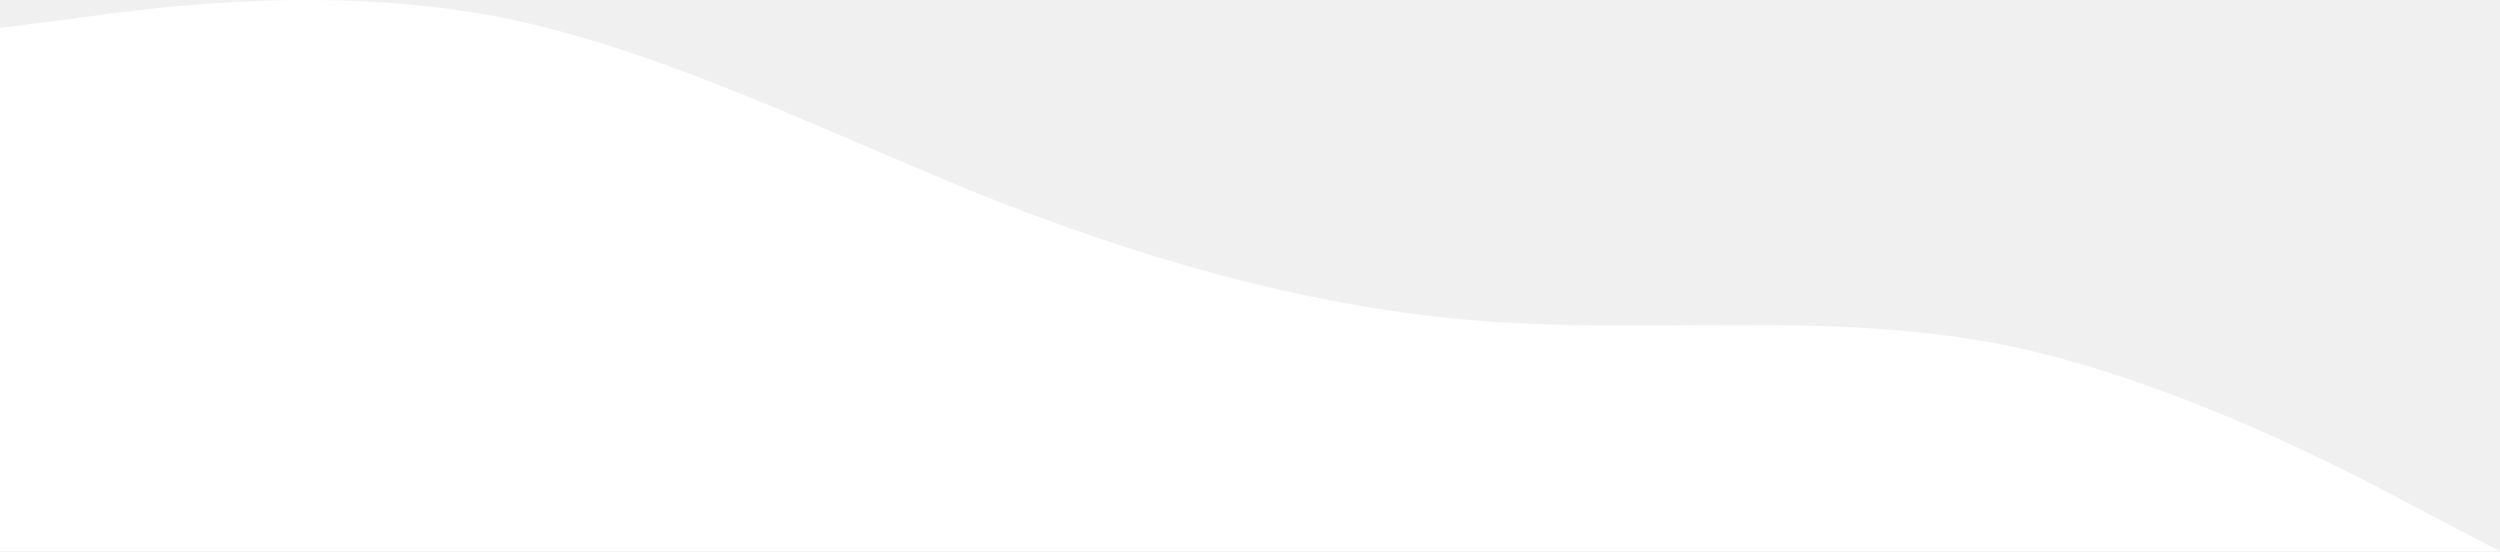
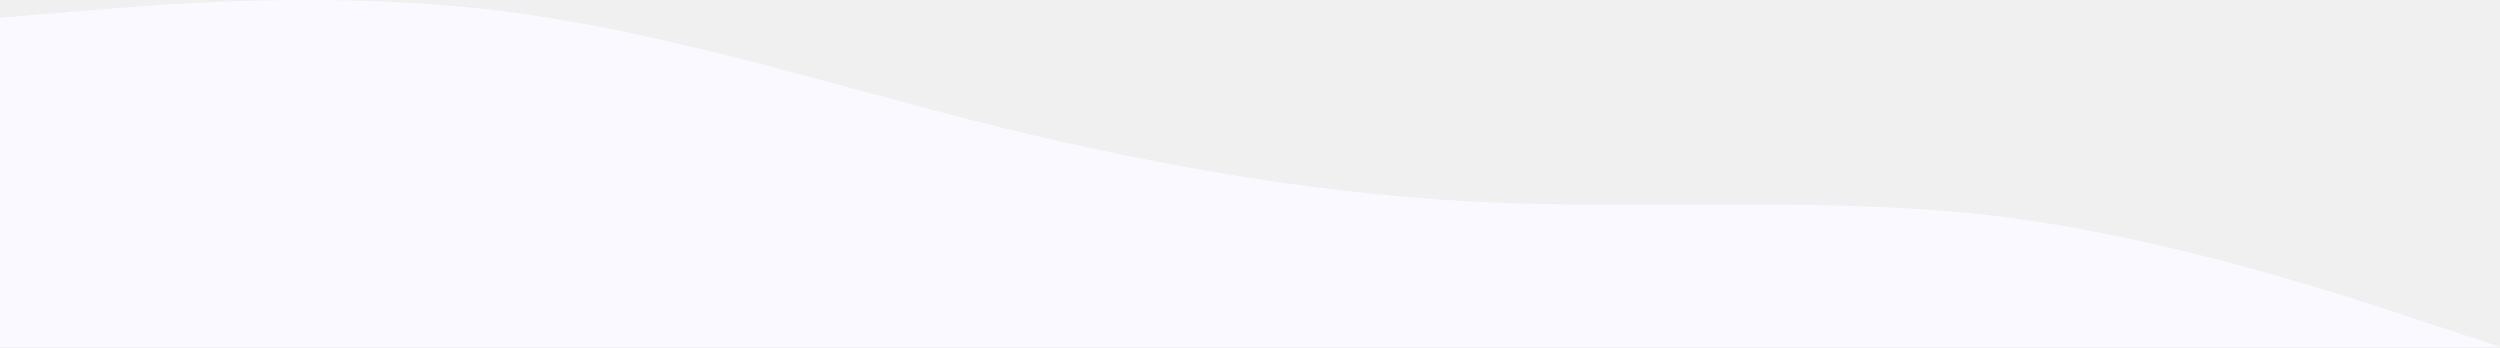
- <svg xmlns="http://www.w3.org/2000/svg" id="uuid-4a45e579-24be-462a-abf7-149deaf988df" data-name="Layer 1" viewBox="0 0 1440 317.52">
-   <path fill="#fff" fillOpacity="1" d="M0,16.12l48-6.2c48-6.7,144-18.5,240,0,96,19.1,192,68.6,288,106.6,96,37.3,192,63.2,288,69.1s192-5.9,288,12.6c96,19.2,192,68.6,240,94.2l48,25.1H0V16.12Z" />
+ <svg xmlns="http://www.w3.org/2000/svg" version="1.1" id="uuid-4a45e579-24be-462a-abf7-149deaf988df" x="0px" y="0px" viewBox="0 0 1440 200" style="enable-background:new 0 0 1440 200;" xml:space="preserve">
+   <style type="text/css">
+ 	.st0{fill:#F9F9FF;}
+ </style>
+   <path class="st0" d="M0,10.2l48-3.9C96,2,192-5.4,288,6.2c96,12,192,43.2,288,67.1c96,23.5,192,39.8,288,43.5  c96,3.7,192-3.7,288,7.9c96,12.1,192,43.2,240,59.3l48,15.8H0V10.2z" />
</svg>
